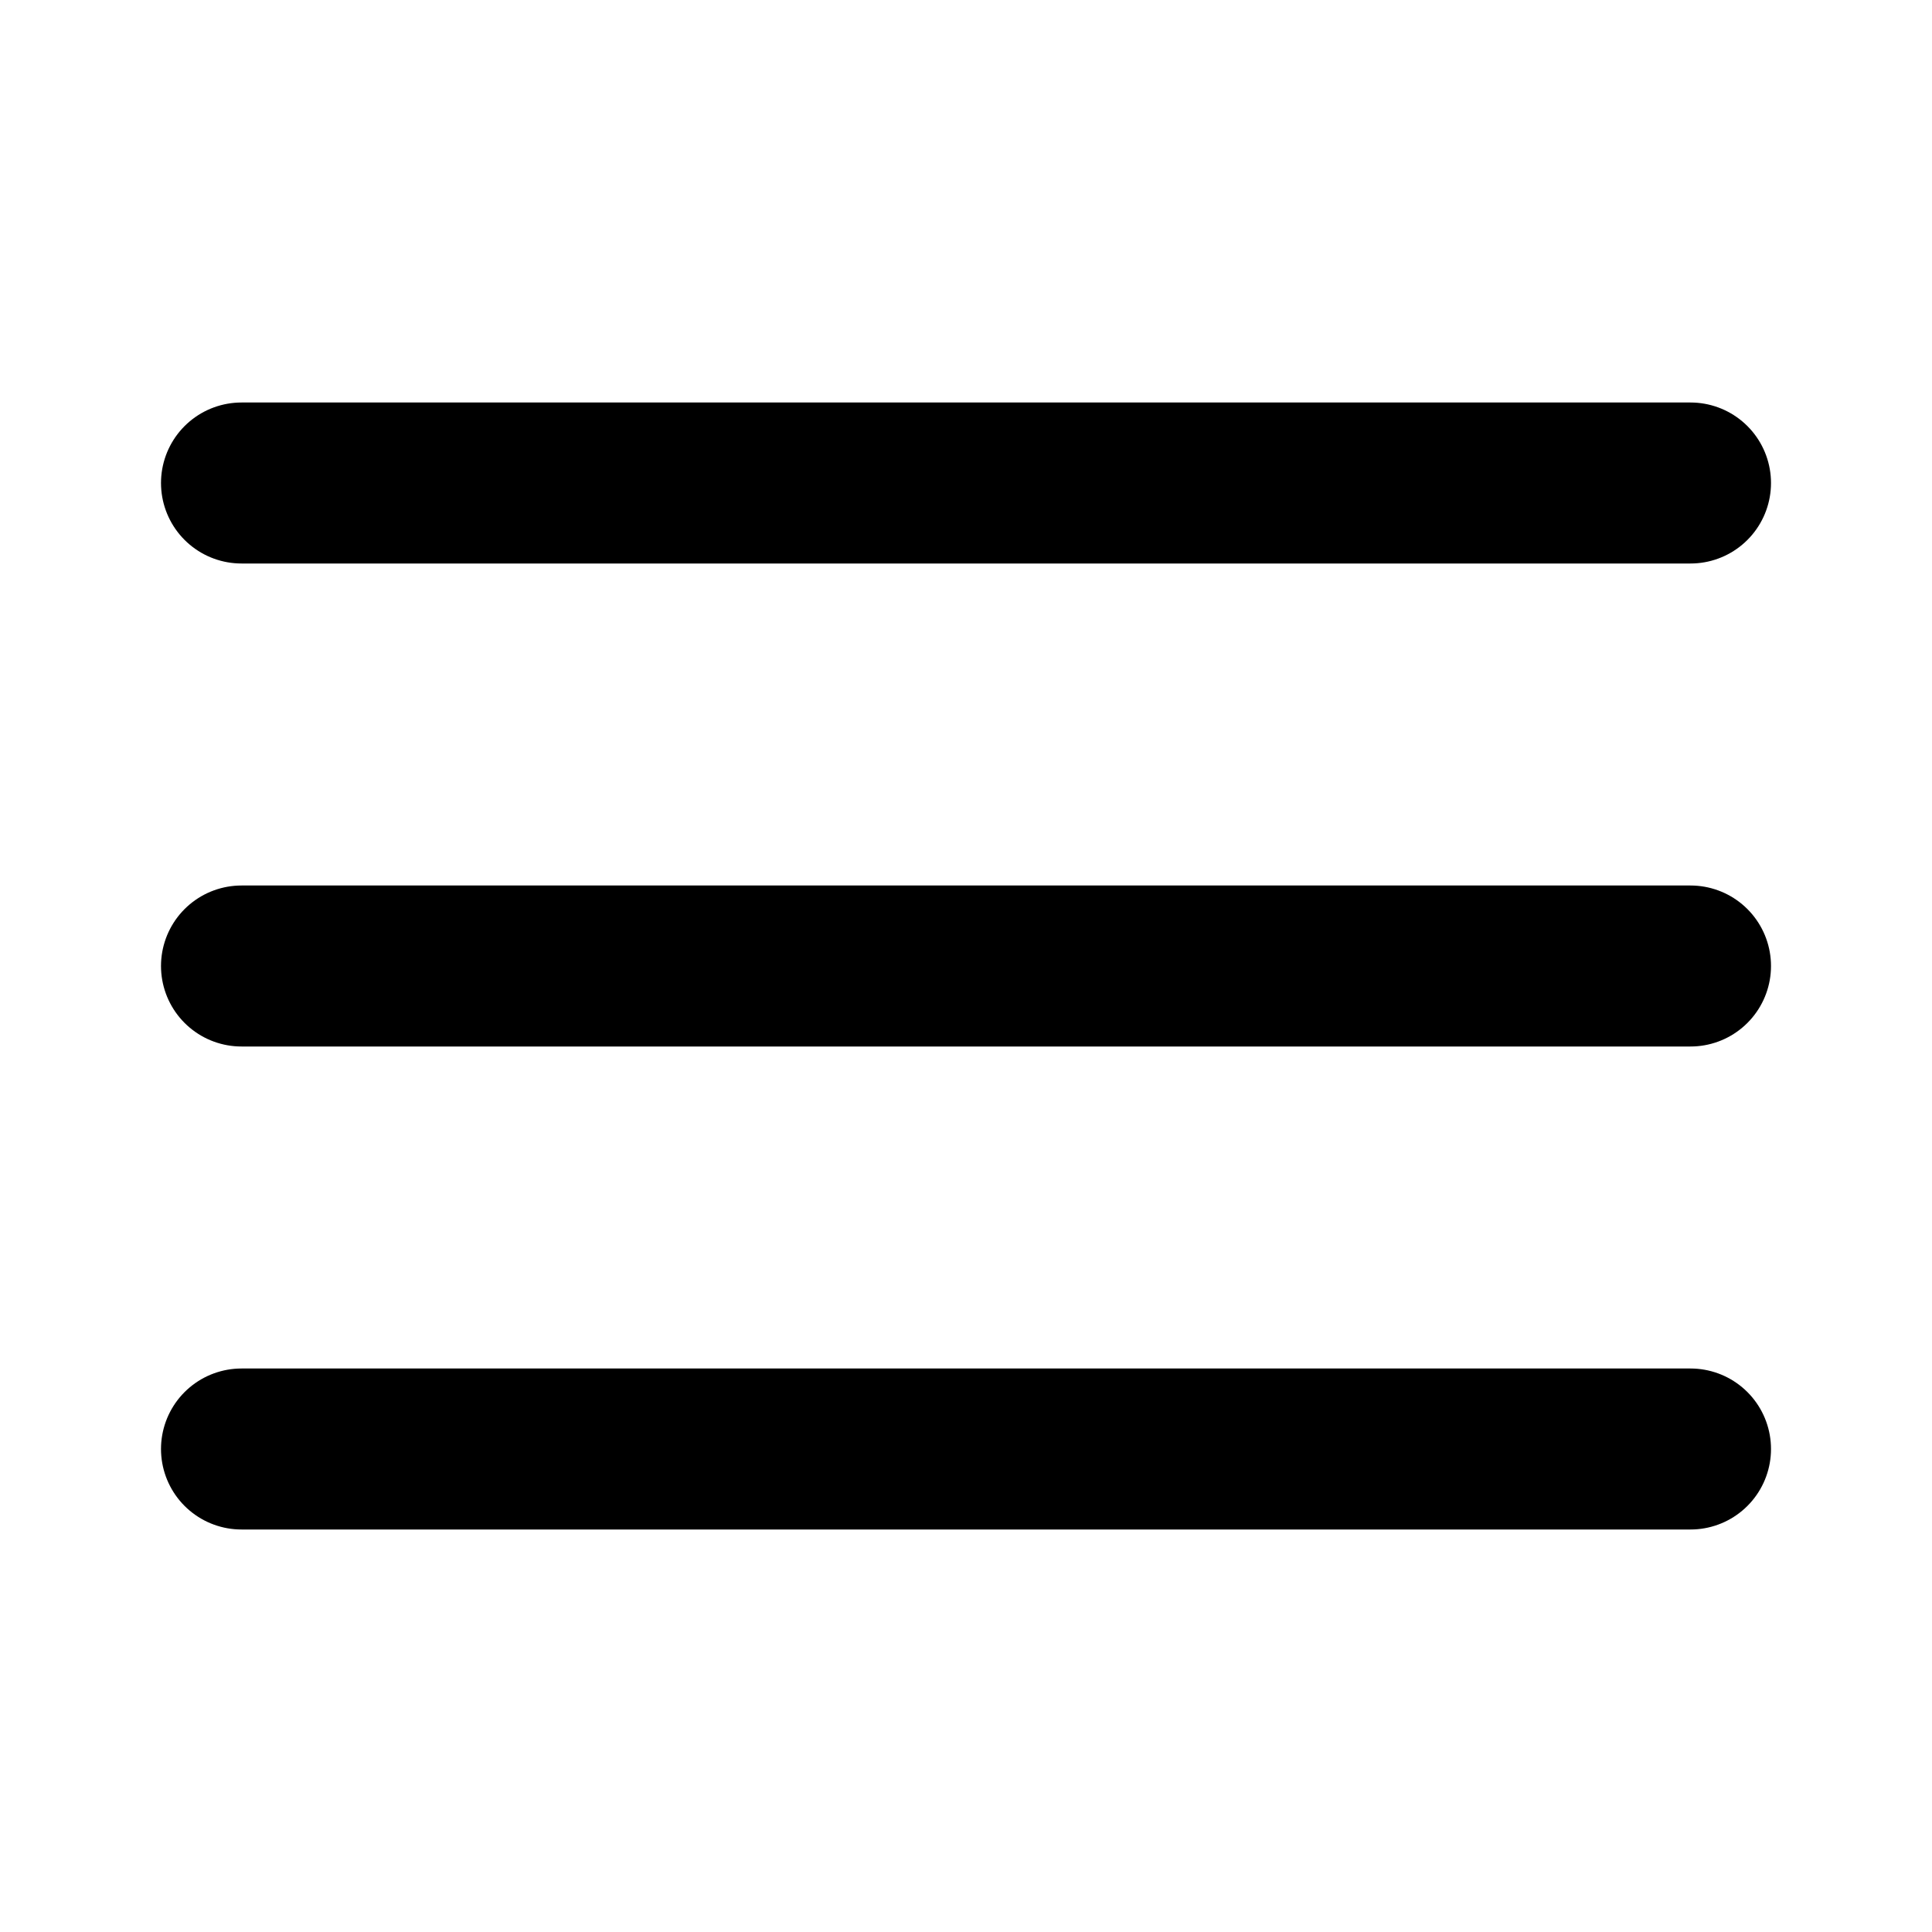
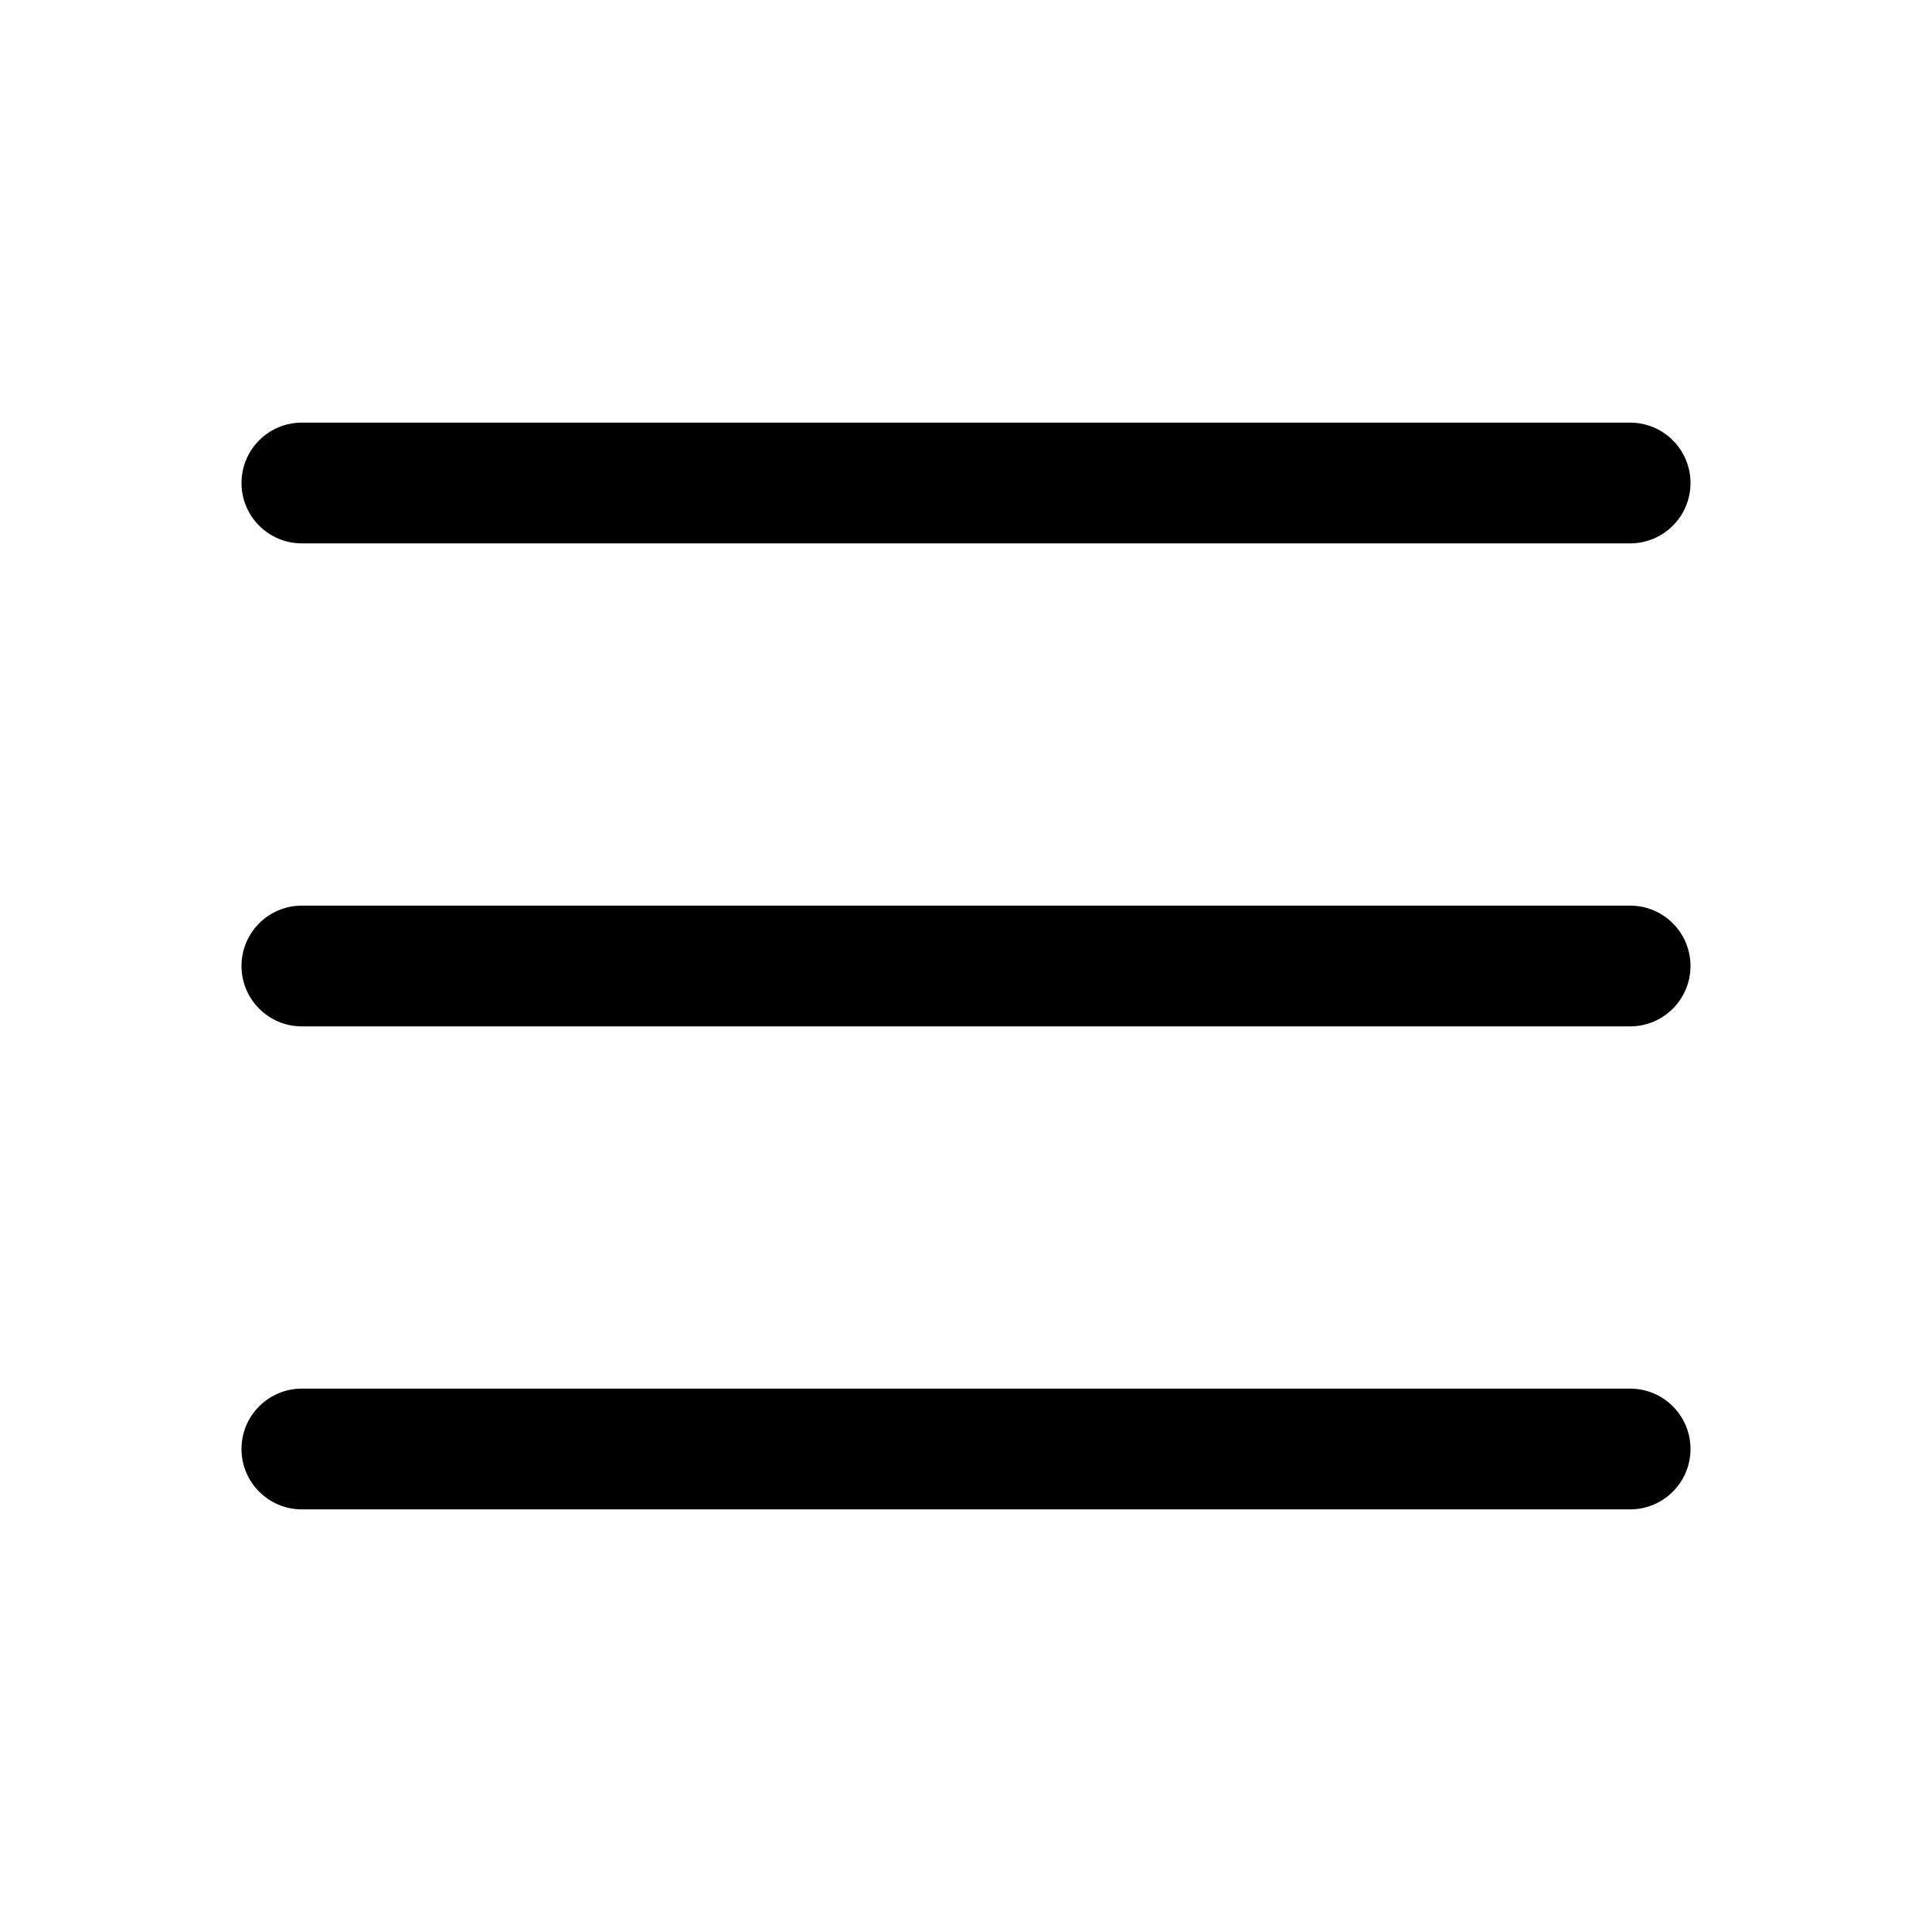
- <svg xmlns="http://www.w3.org/2000/svg" width="24" height="24" viewBox="0 0 24 24" fill="none">
-   <path d="M3 12H21" stroke="currentColor" stroke-width="2" stroke-linecap="round" stroke-linejoin="round" />
-   <path d="M3 6H21" stroke="currentColor" stroke-width="2" stroke-linecap="round" stroke-linejoin="round" />
-   <path d="M3 18H21" stroke="currentColor" stroke-width="2" stroke-linecap="round" stroke-linejoin="round" />
+ <svg xmlns="http://www.w3.org/2000/svg" width="256" height="256" viewBox="0 0 256 256" fill="currentColor">
+   <path d="M224,128a8,8,0,0,1-8,8H40a8,8,0,0,1,0-16H216A8,8,0,0,1,224,128ZM40,72H216a8,8,0,0,0,0-16H40a8,8,0,0,0,0,16ZM216,184H40a8,8,0,0,0,0,16H216a8,8,0,0,0,0-16Z" />
</svg>
